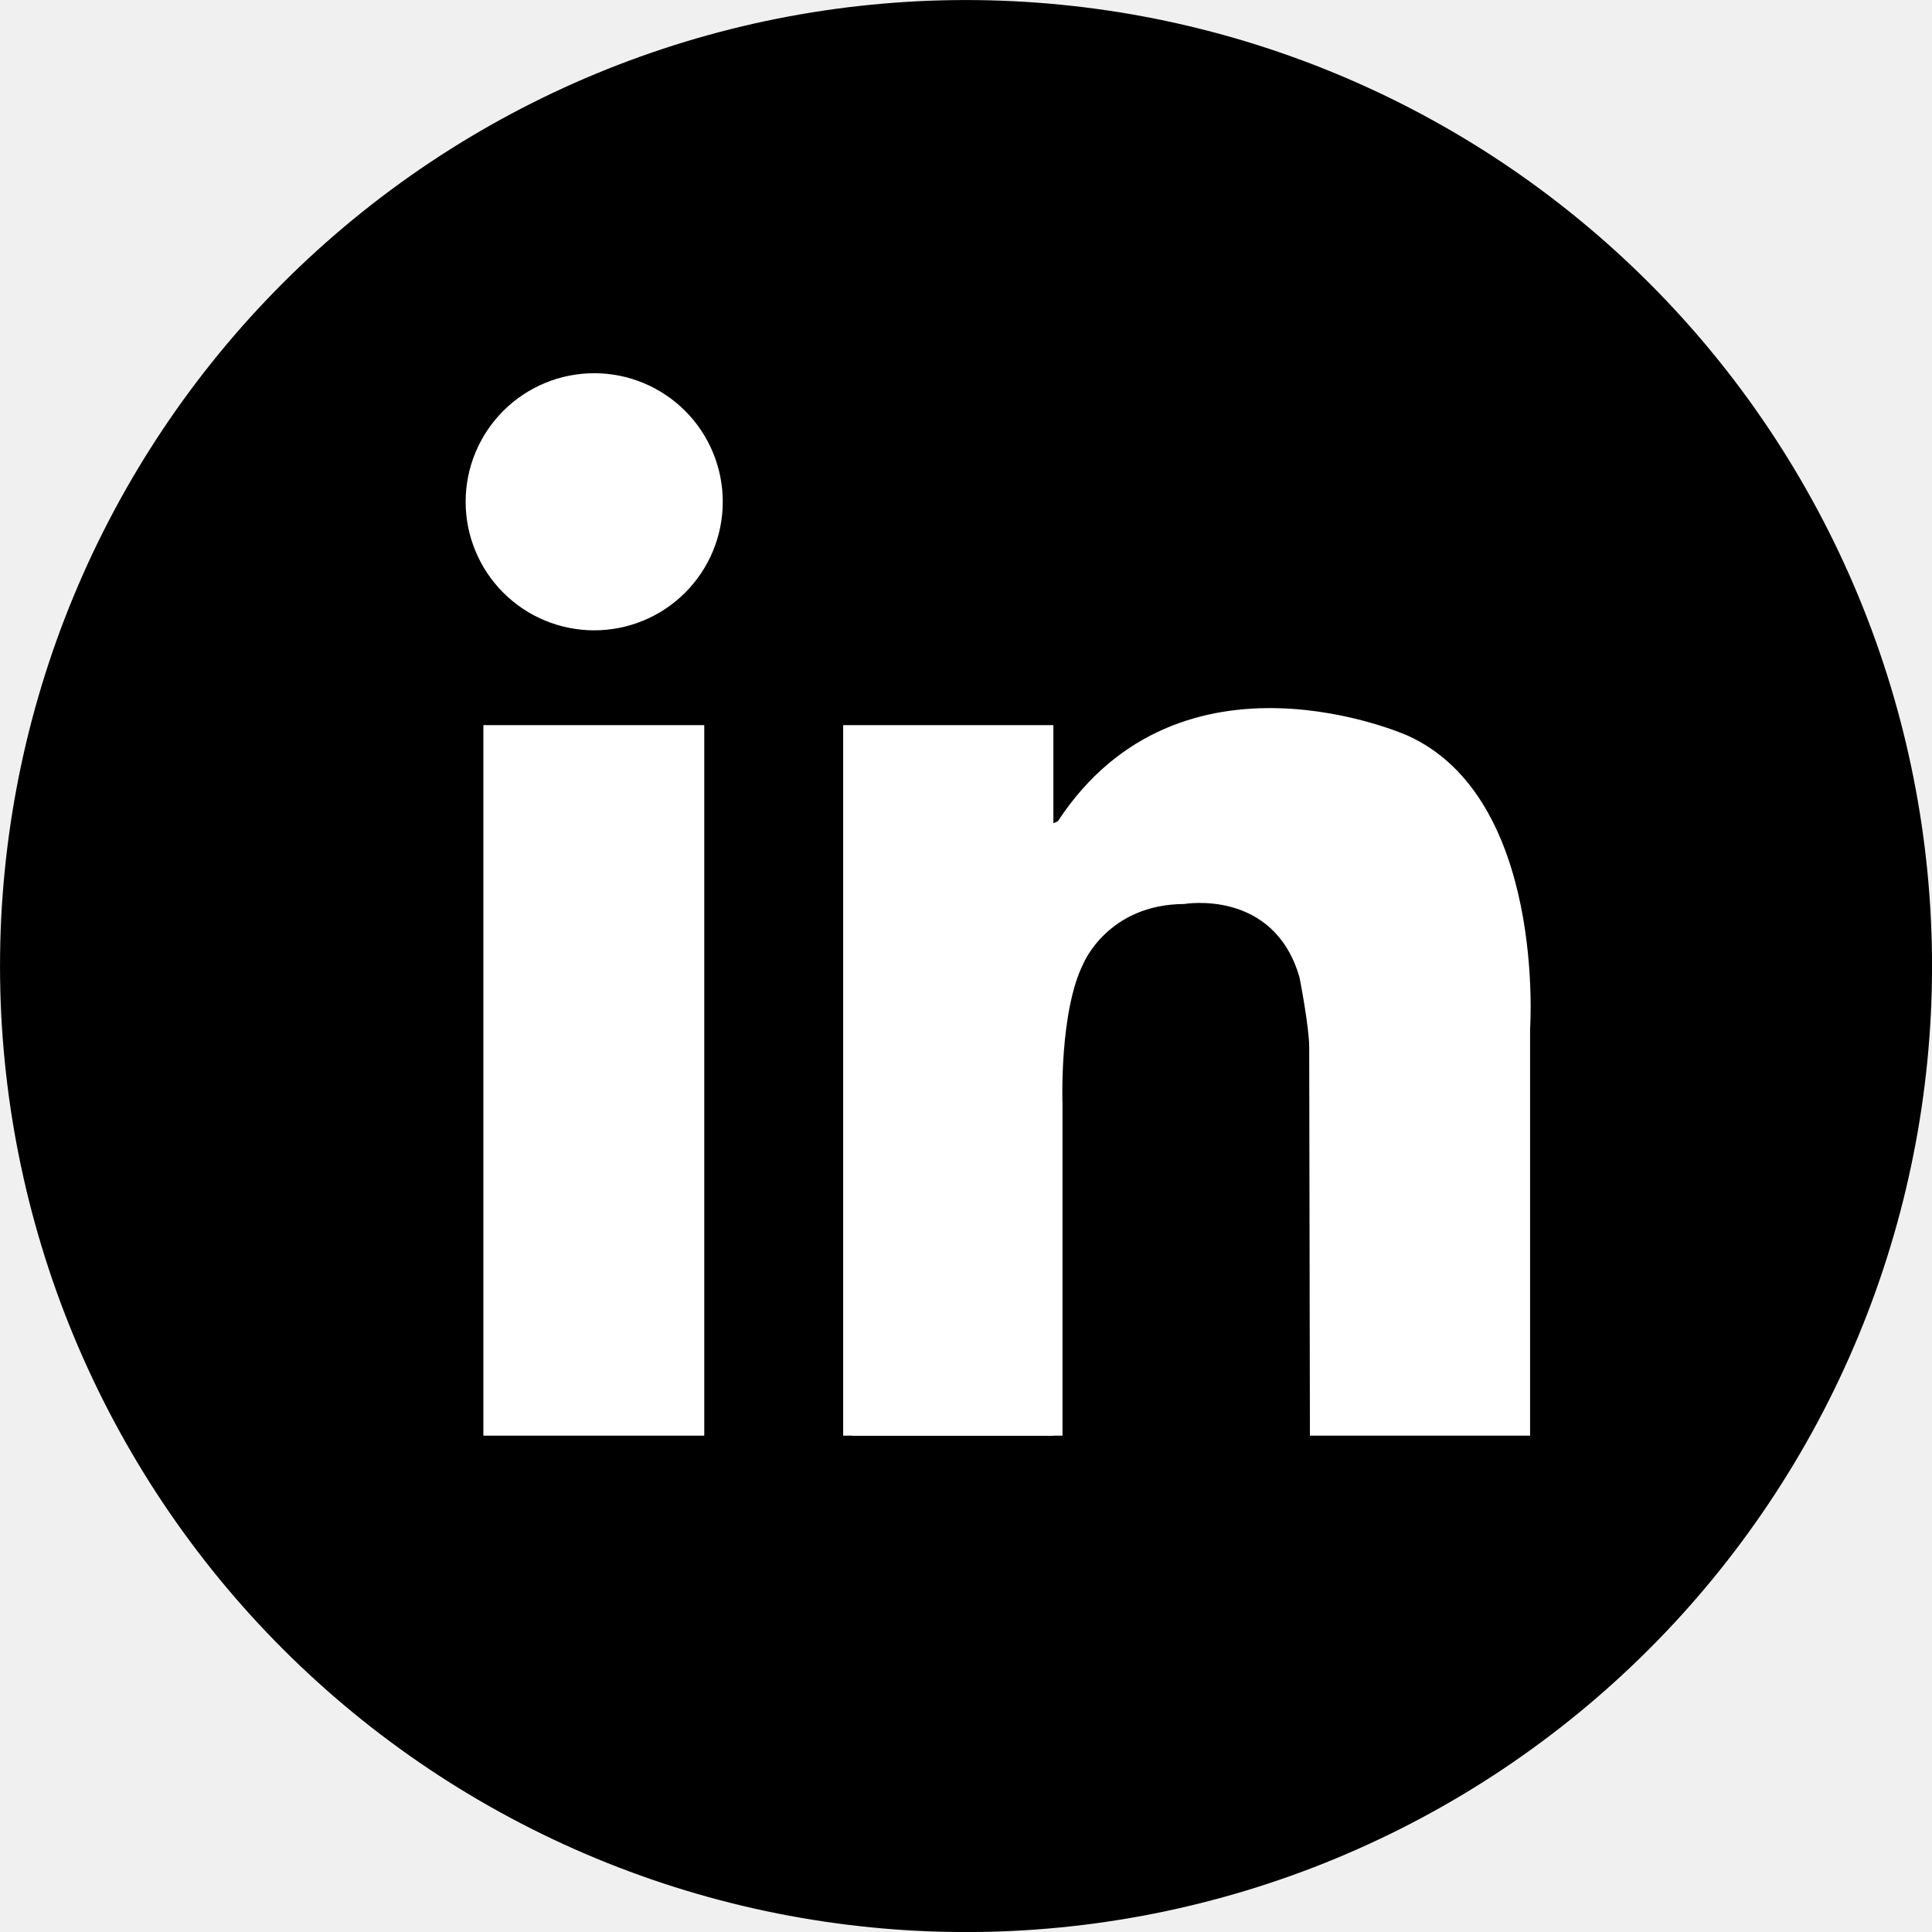
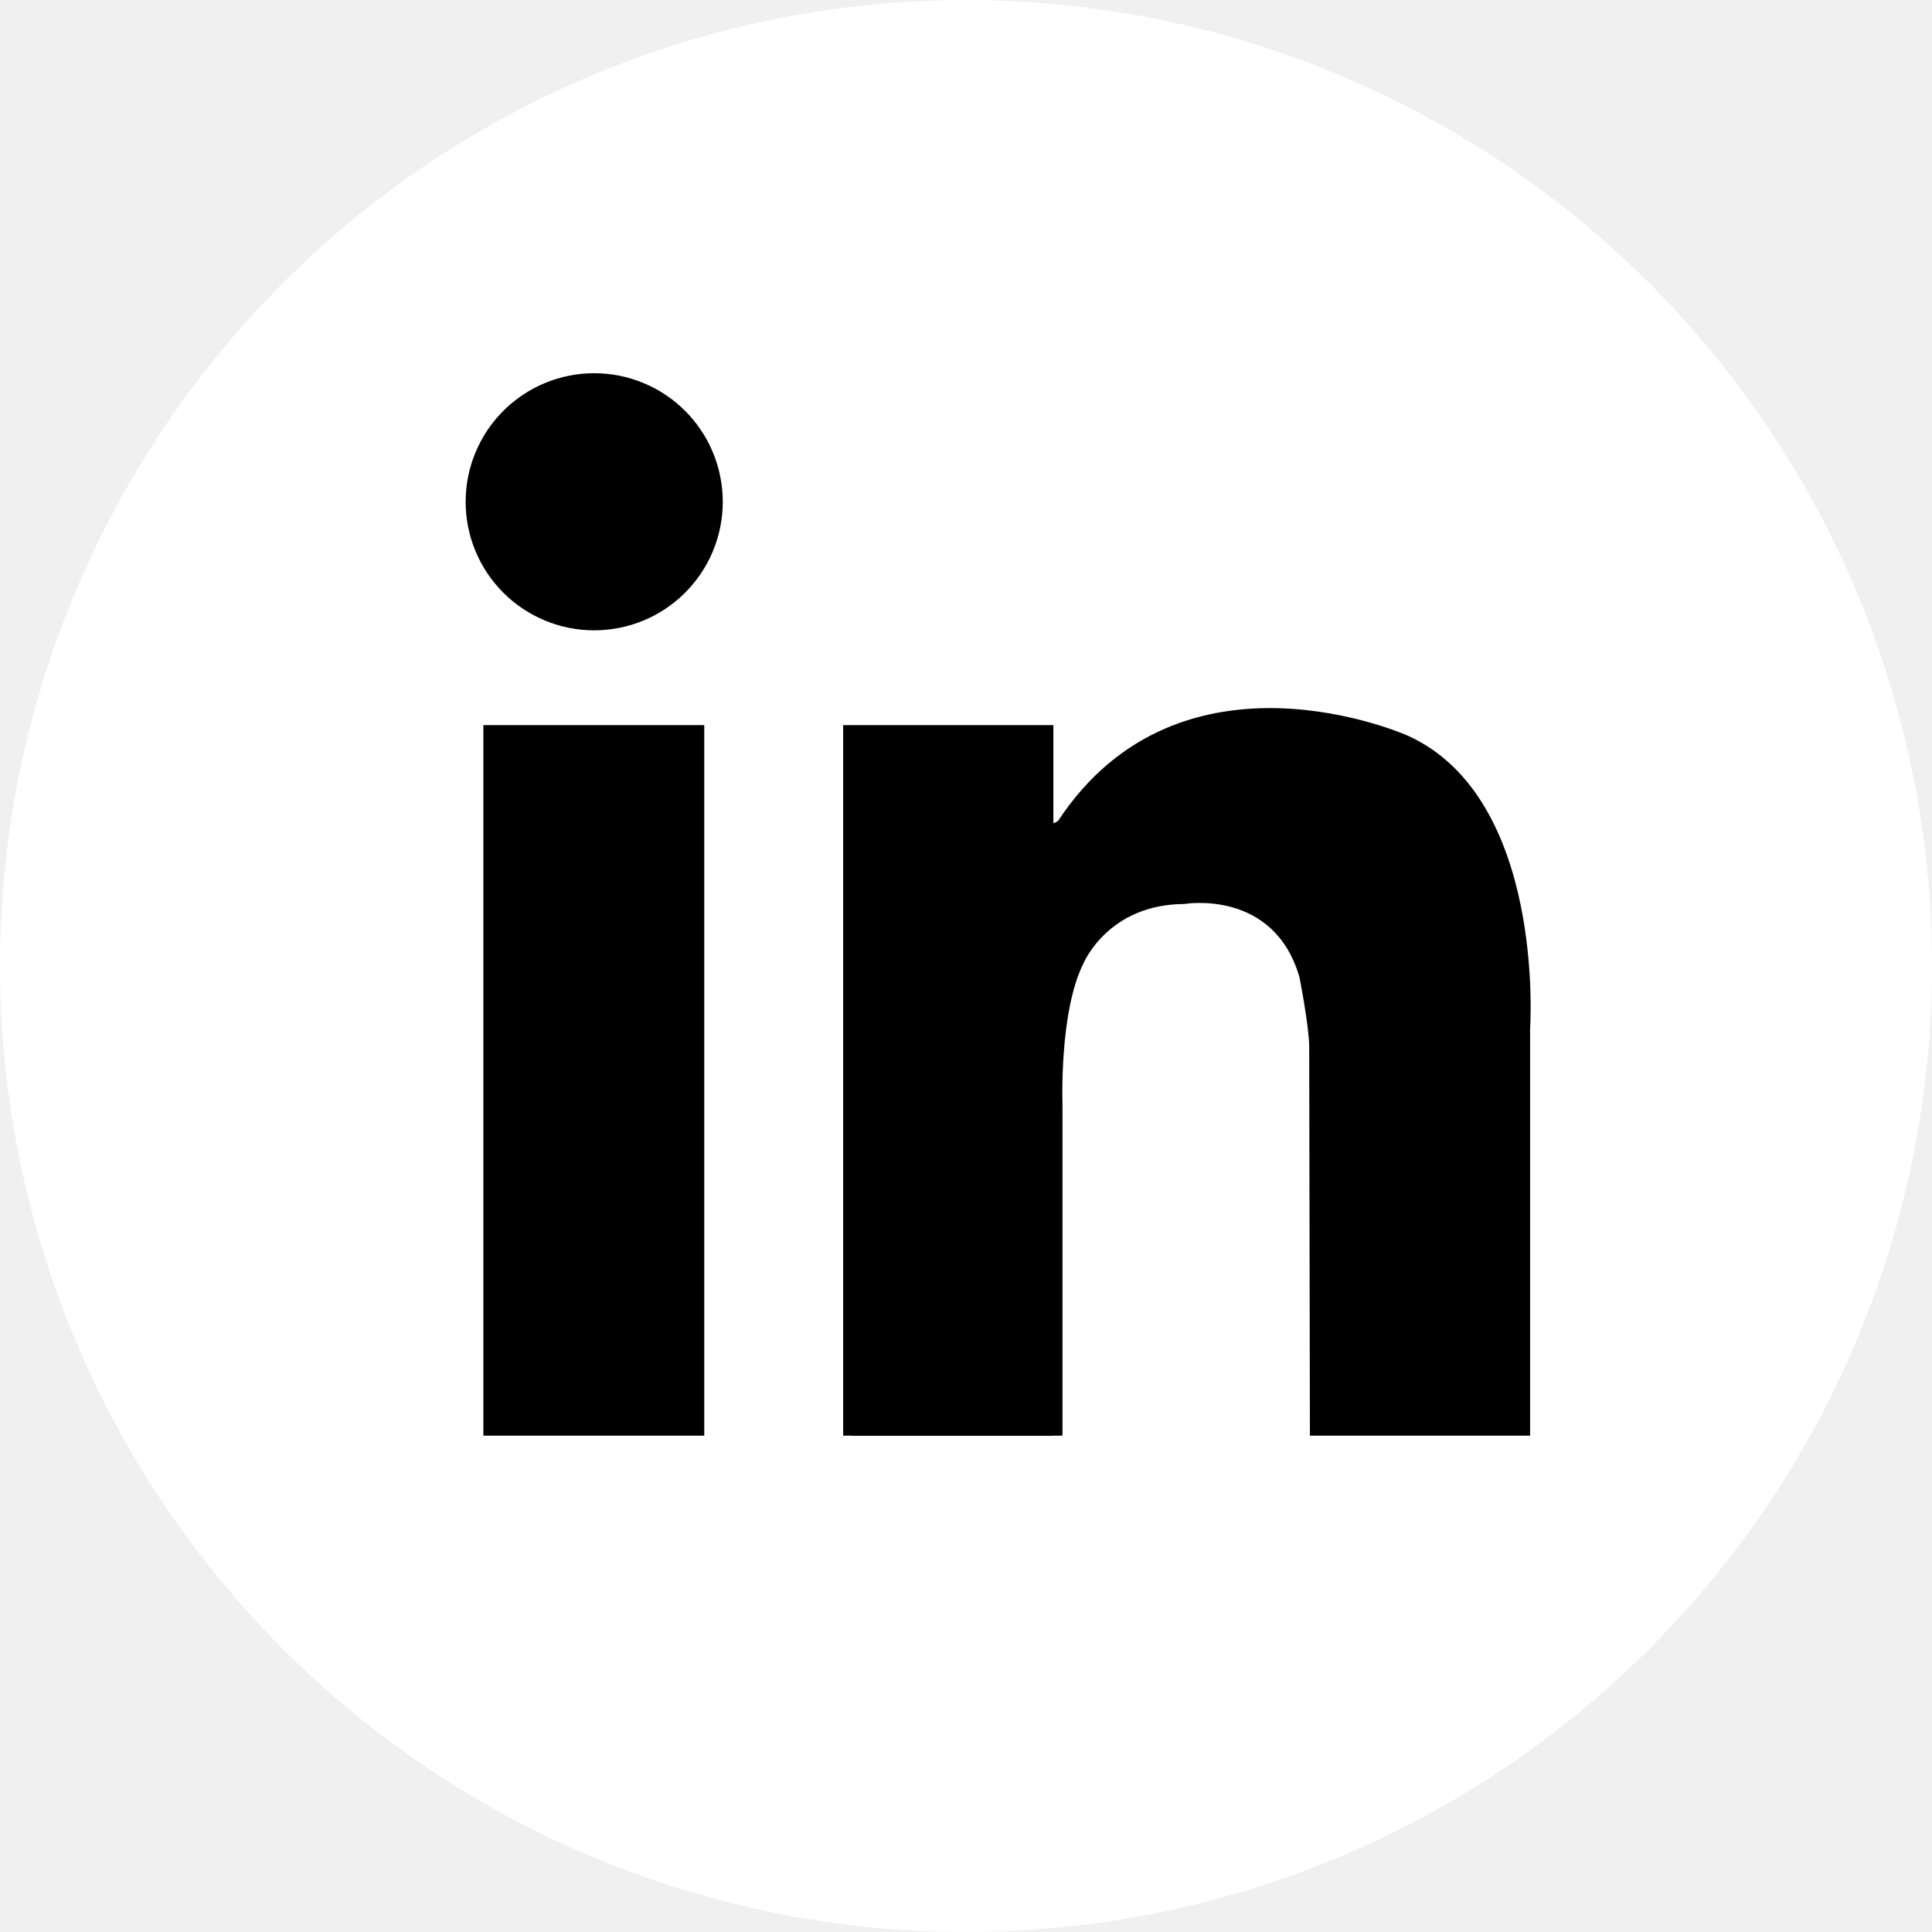
<svg xmlns="http://www.w3.org/2000/svg" width="512" zoomAndPan="magnify" viewBox="0 0 384 384" height="512" preserveAspectRatio="xMidYMid meet" version="1.0">
-   <path fill="#000000" d="M 384.008 192.008 C 384.008 195.148 383.93 198.289 383.773 201.43 C 383.621 204.566 383.391 207.699 383.082 210.828 C 382.773 213.953 382.391 217.07 381.93 220.18 C 381.469 223.289 380.93 226.383 380.316 229.465 C 379.703 232.547 379.016 235.613 378.254 238.66 C 377.488 241.707 376.652 244.734 375.738 247.742 C 374.828 250.75 373.84 253.734 372.781 256.691 C 371.723 259.648 370.594 262.582 369.391 265.484 C 368.188 268.387 366.914 271.258 365.57 274.098 C 364.23 276.938 362.816 279.746 361.336 282.516 C 359.855 285.289 358.305 288.02 356.691 290.715 C 355.074 293.41 353.395 296.066 351.648 298.68 C 349.902 301.289 348.094 303.859 346.223 306.383 C 344.352 308.906 342.418 311.383 340.426 313.812 C 338.43 316.242 336.379 318.621 334.27 320.949 C 332.16 323.277 329.992 325.551 327.77 327.773 C 325.547 329.996 323.273 332.16 320.945 334.27 C 318.617 336.383 316.238 338.434 313.809 340.426 C 311.379 342.422 308.902 344.352 306.379 346.223 C 303.855 348.098 301.289 349.906 298.676 351.652 C 296.062 353.398 293.41 355.078 290.715 356.691 C 288.02 358.309 285.285 359.855 282.516 361.336 C 279.742 362.82 276.938 364.23 274.098 365.574 C 271.254 366.918 268.383 368.191 265.48 369.395 C 262.578 370.598 259.648 371.727 256.688 372.785 C 253.73 373.844 250.746 374.828 247.742 375.742 C 244.734 376.652 241.707 377.492 238.656 378.254 C 235.609 379.02 232.543 379.707 229.465 380.32 C 226.383 380.934 223.285 381.469 220.18 381.93 C 217.07 382.391 213.953 382.777 210.824 383.086 C 207.699 383.391 204.566 383.625 201.426 383.777 C 198.289 383.934 195.148 384.008 192.004 384.008 C 188.863 384.008 185.723 383.934 182.586 383.777 C 179.445 383.625 176.312 383.391 173.188 383.086 C 170.059 382.777 166.941 382.391 163.832 381.93 C 160.727 381.469 157.629 380.934 154.547 380.32 C 151.465 379.707 148.402 379.02 145.352 378.254 C 142.305 377.492 139.277 376.652 136.27 375.742 C 133.266 374.828 130.281 373.844 127.324 372.785 C 124.363 371.727 121.434 370.598 118.531 369.395 C 115.625 368.191 112.754 366.918 109.914 365.574 C 107.074 364.23 104.27 362.82 101.496 361.336 C 98.727 359.855 95.992 358.309 93.297 356.691 C 90.602 355.078 87.949 353.398 85.336 351.652 C 82.723 349.906 80.156 348.098 77.629 346.223 C 75.105 344.352 72.629 342.422 70.203 340.426 C 67.773 338.434 65.395 336.383 63.066 334.27 C 60.738 332.16 58.461 329.996 56.242 327.773 C 54.02 325.551 51.852 323.277 49.742 320.949 C 47.633 318.621 45.582 316.242 43.586 313.812 C 41.594 311.383 39.66 308.906 37.789 306.383 C 35.918 303.859 34.109 301.289 32.363 298.68 C 30.617 296.066 28.938 293.41 27.32 290.715 C 25.707 288.02 24.156 285.289 22.676 282.516 C 21.195 279.746 19.781 276.938 18.438 274.098 C 17.094 271.258 15.824 268.387 14.621 265.484 C 13.418 262.582 12.285 259.648 11.227 256.691 C 10.168 253.734 9.184 250.75 8.273 247.742 C 7.359 244.734 6.523 241.707 5.758 238.66 C 4.996 235.613 4.309 232.547 3.695 229.465 C 3.082 226.383 2.543 223.289 2.082 220.18 C 1.621 217.07 1.238 213.953 0.93 210.828 C 0.621 207.699 0.391 204.566 0.234 201.43 C 0.082 198.289 0.004 195.148 0.004 192.008 C 0.004 188.867 0.082 185.727 0.234 182.586 C 0.391 179.449 0.621 176.316 0.93 173.188 C 1.238 170.062 1.621 166.945 2.082 163.836 C 2.543 160.727 3.082 157.633 3.695 154.551 C 4.309 151.469 4.996 148.402 5.758 145.355 C 6.523 142.309 7.359 139.281 8.273 136.273 C 9.184 133.266 10.168 130.285 11.227 127.324 C 12.285 124.367 13.418 121.434 14.621 118.531 C 15.824 115.629 17.094 112.758 18.438 109.918 C 19.781 107.078 21.195 104.27 22.676 101.5 C 24.156 98.727 25.707 95.996 27.32 93.301 C 28.938 90.605 30.617 87.949 32.363 85.34 C 34.109 82.727 35.918 80.156 37.789 77.633 C 39.66 75.109 41.594 72.633 43.586 70.203 C 45.582 67.773 47.633 65.395 49.742 63.066 C 51.852 60.738 54.02 58.465 56.242 56.242 C 58.461 54.02 60.738 51.855 63.066 49.746 C 65.395 47.633 67.773 45.582 70.203 43.59 C 72.629 41.598 75.105 39.664 77.629 37.793 C 80.156 35.918 82.723 34.109 85.336 32.363 C 87.949 30.621 90.602 28.938 93.297 27.324 C 95.992 25.707 98.727 24.16 101.496 22.68 C 104.27 21.195 107.074 19.785 109.914 18.441 C 112.754 17.098 115.625 15.824 118.531 14.621 C 121.434 13.418 124.363 12.289 127.324 11.23 C 130.281 10.172 133.266 9.188 136.27 8.273 C 139.277 7.363 142.305 6.523 145.352 5.762 C 148.402 4.996 151.465 4.309 154.547 3.695 C 157.629 3.082 160.727 2.547 163.832 2.086 C 166.941 1.625 170.059 1.238 173.188 0.934 C 176.312 0.625 179.445 0.395 182.586 0.238 C 185.723 0.086 188.863 0.008 192.004 0.008 C 195.148 0.008 198.289 0.086 201.426 0.238 C 204.566 0.395 207.699 0.625 210.824 0.934 C 213.953 1.238 217.07 1.625 220.18 2.086 C 223.285 2.547 226.383 3.082 229.465 3.695 C 232.543 4.309 235.609 4.996 238.656 5.762 C 241.707 6.523 244.734 7.363 247.742 8.273 C 250.746 9.188 253.73 10.172 256.688 11.23 C 259.648 12.289 262.578 13.418 265.48 14.621 C 268.383 15.824 271.254 17.098 274.098 18.441 C 276.938 19.785 279.742 21.195 282.516 22.68 C 285.285 24.16 288.02 25.707 290.715 27.324 C 293.41 28.938 296.062 30.621 298.676 32.363 C 301.289 34.109 303.855 35.918 306.379 37.793 C 308.902 39.664 311.379 41.598 313.809 43.59 C 316.238 45.582 318.617 47.633 320.945 49.746 C 323.273 51.855 325.547 54.02 327.77 56.242 C 329.992 58.465 332.16 60.738 334.27 63.066 C 336.379 65.395 338.43 67.773 340.426 70.203 C 342.418 72.633 344.352 75.109 346.223 77.633 C 348.094 80.156 349.902 82.727 351.648 85.34 C 353.395 87.949 355.074 90.605 356.691 93.301 C 358.305 95.996 359.855 98.727 361.336 101.5 C 362.816 104.27 364.23 107.078 365.57 109.918 C 366.914 112.758 368.188 115.629 369.391 118.531 C 370.594 121.434 371.723 124.367 372.781 127.324 C 373.84 130.285 374.828 133.266 375.738 136.273 C 376.652 139.281 377.488 142.309 378.254 145.355 C 379.016 148.402 379.703 151.469 380.316 154.551 C 380.93 157.633 381.469 160.727 381.93 163.836 C 382.391 166.945 382.773 170.062 383.082 173.188 C 383.391 176.316 383.621 179.449 383.773 182.586 C 383.93 185.727 384.008 188.867 384.008 192.008 Z M 384.008 192.008 " fill-opacity="1" fill-rule="nonzero" />
-   <path fill="#ffffff" d="M 143.656 99.73 C 143.656 100.57 143.613 101.402 143.535 102.238 C 143.453 103.07 143.328 103.895 143.164 104.719 C 143.004 105.539 142.801 106.348 142.555 107.148 C 142.312 107.949 142.031 108.738 141.711 109.512 C 141.391 110.285 141.035 111.039 140.641 111.777 C 140.246 112.516 139.816 113.234 139.352 113.93 C 138.887 114.625 138.387 115.297 137.855 115.941 C 137.324 116.59 136.762 117.211 136.172 117.801 C 135.582 118.391 134.961 118.953 134.312 119.484 C 133.668 120.016 132.996 120.516 132.301 120.98 C 131.605 121.445 130.887 121.875 130.148 122.27 C 129.41 122.664 128.656 123.02 127.883 123.34 C 127.109 123.66 126.32 123.941 125.52 124.184 C 124.719 124.43 123.91 124.633 123.09 124.793 C 122.266 124.957 121.441 125.078 120.609 125.16 C 119.773 125.242 118.941 125.285 118.102 125.285 C 117.266 125.285 116.43 125.242 115.598 125.16 C 114.766 125.078 113.938 124.957 113.117 124.793 C 112.297 124.633 111.484 124.43 110.684 124.184 C 109.883 123.941 109.098 123.66 108.324 123.34 C 107.551 123.02 106.797 122.664 106.059 122.27 C 105.32 121.875 104.602 121.445 103.906 120.98 C 103.211 120.516 102.539 120.016 101.891 119.484 C 101.246 118.953 100.625 118.391 100.035 117.801 C 99.441 117.211 98.883 116.59 98.352 115.941 C 97.82 115.297 97.32 114.625 96.855 113.93 C 96.391 113.234 95.961 112.516 95.566 111.777 C 95.172 111.039 94.816 110.285 94.496 109.512 C 94.176 108.738 93.895 107.949 93.648 107.148 C 93.406 106.348 93.203 105.539 93.039 104.719 C 92.879 103.895 92.754 103.07 92.672 102.238 C 92.59 101.402 92.551 100.57 92.551 99.73 C 92.551 98.895 92.59 98.059 92.672 97.227 C 92.754 96.395 92.879 95.566 93.039 94.746 C 93.203 93.926 93.406 93.113 93.648 92.312 C 93.895 91.512 94.176 90.727 94.496 89.953 C 94.816 89.18 95.172 88.426 95.566 87.688 C 95.961 86.949 96.391 86.23 96.855 85.535 C 97.32 84.84 97.82 84.168 98.352 83.52 C 98.883 82.875 99.441 82.254 100.035 81.664 C 100.625 81.07 101.246 80.512 101.891 79.98 C 102.539 79.449 103.211 78.949 103.906 78.484 C 104.602 78.02 105.32 77.59 106.059 77.195 C 106.797 76.801 107.551 76.445 108.324 76.125 C 109.098 75.805 109.883 75.523 110.684 75.277 C 111.484 75.035 112.297 74.832 113.117 74.668 C 113.938 74.508 114.766 74.383 115.598 74.301 C 116.43 74.219 117.266 74.18 118.102 74.18 C 118.941 74.18 119.773 74.219 120.609 74.301 C 121.441 74.383 122.266 74.508 123.09 74.668 C 123.91 74.832 124.719 75.035 125.52 75.277 C 126.32 75.523 127.109 75.805 127.883 76.125 C 128.656 76.445 129.41 76.801 130.148 77.195 C 130.887 77.59 131.605 78.02 132.301 78.484 C 132.996 78.949 133.668 79.449 134.312 79.98 C 134.961 80.512 135.582 81.07 136.172 81.664 C 136.762 82.254 137.324 82.875 137.855 83.52 C 138.387 84.168 138.887 84.84 139.352 85.535 C 139.816 86.23 140.246 86.949 140.641 87.688 C 141.035 88.426 141.391 89.18 141.711 89.953 C 142.031 90.727 142.312 91.512 142.555 92.312 C 142.801 93.113 143.004 93.926 143.164 94.746 C 143.328 95.566 143.453 96.395 143.535 97.227 C 143.613 98.059 143.656 98.895 143.656 99.73 Z M 143.656 99.73 " fill-opacity="1" fill-rule="nonzero" />
-   <path fill="#ffffff" d="M 96.074 144.125 L 139.977 144.125 L 139.977 285.348 L 96.074 285.348 Z M 96.074 144.125 " fill-opacity="1" fill-rule="nonzero" />
-   <path fill="#ffffff" d="M 167.586 144.125 L 209.367 144.125 L 209.367 285.348 L 167.586 285.348 Z M 167.586 144.125 " fill-opacity="1" fill-rule="nonzero" />
-   <path fill="#ffffff" d="M 169.391 219.316 L 211.176 219.316 L 211.176 285.348 L 169.391 285.348 Z M 169.391 219.316 " fill-opacity="1" fill-rule="nonzero" />
-   <path fill="#ffffff" d="M 211.176 219.316 C 211.176 219.316 210.523 201 215.352 191.477 C 215.352 191.477 220.184 179.746 235.367 179.676 C 235.367 179.676 253.176 176.566 258.281 194.238 C 258.281 194.238 260.215 204.039 260.215 208.184 C 260.215 212.324 260.355 285.352 260.355 285.352 L 304.117 285.352 L 304.117 204.453 C 304.117 204.453 307.289 158.762 279.863 146.242 C 279.863 146.242 234.766 125.996 210.289 163.18 C 210.289 163.18 204.953 166.859 204.211 156.551 C 203.477 146.242 197.219 172.383 197.035 172.934 C 196.852 173.488 204.211 225.023 204.211 225.023 Z M 211.176 219.316 " fill-opacity="1" fill-rule="nonzero" />
+   <path fill="#ffffff" d="M 384.008 192.008 C 384.008 195.148 383.93 198.289 383.773 201.43 C 383.621 204.566 383.391 207.699 383.082 210.828 C 382.773 213.953 382.391 217.07 381.93 220.18 C 381.469 223.289 380.93 226.383 380.316 229.465 C 379.703 232.547 379.016 235.613 378.254 238.66 C 377.488 241.707 376.652 244.734 375.738 247.742 C 374.828 250.75 373.84 253.734 372.781 256.691 C 371.723 259.648 370.594 262.582 369.391 265.484 C 368.188 268.387 366.914 271.258 365.57 274.098 C 364.23 276.938 362.816 279.746 361.336 282.516 C 359.855 285.289 358.305 288.02 356.691 290.715 C 355.074 293.41 353.395 296.066 351.648 298.68 C 349.902 301.289 348.094 303.859 346.223 306.383 C 344.352 308.906 342.418 311.383 340.426 313.812 C 338.43 316.242 336.379 318.621 334.27 320.949 C 332.16 323.277 329.992 325.551 327.77 327.773 C 325.547 329.996 323.273 332.16 320.945 334.27 C 318.617 336.383 316.238 338.434 313.809 340.426 C 311.379 342.422 308.902 344.352 306.379 346.223 C 303.855 348.098 301.289 349.906 298.676 351.652 C 296.062 353.398 293.41 355.078 290.715 356.691 C 288.02 358.309 285.285 359.855 282.516 361.336 C 279.742 362.82 276.938 364.23 274.098 365.574 C 271.254 366.918 268.383 368.191 265.48 369.395 C 262.578 370.598 259.648 371.727 256.688 372.785 C 253.73 373.844 250.746 374.828 247.742 375.742 C 244.734 376.652 241.707 377.492 238.656 378.254 C 235.609 379.02 232.543 379.707 229.465 380.32 C 226.383 380.934 223.285 381.469 220.18 381.93 C 217.07 382.391 213.953 382.777 210.824 383.086 C 207.699 383.391 204.566 383.625 201.426 383.777 C 198.289 383.934 195.148 384.008 192.004 384.008 C 188.863 384.008 185.723 383.934 182.586 383.777 C 179.445 383.625 176.312 383.391 173.188 383.086 C 170.059 382.777 166.941 382.391 163.832 381.93 C 160.727 381.469 157.629 380.934 154.547 380.32 C 151.465 379.707 148.402 379.02 145.352 378.254 C 142.305 377.492 139.277 376.652 136.27 375.742 C 133.266 374.828 130.281 373.844 127.324 372.785 C 124.363 371.727 121.434 370.598 118.531 369.395 C 115.625 368.191 112.754 366.918 109.914 365.574 C 107.074 364.23 104.27 362.82 101.496 361.336 C 98.727 359.855 95.992 358.309 93.297 356.691 C 90.602 355.078 87.949 353.398 85.336 351.652 C 82.723 349.906 80.156 348.098 77.629 346.223 C 75.105 344.352 72.629 342.422 70.203 340.426 C 67.773 338.434 65.395 336.383 63.066 334.27 C 60.738 332.16 58.461 329.996 56.242 327.773 C 54.02 325.551 51.852 323.277 49.742 320.949 C 47.633 318.621 45.582 316.242 43.586 313.812 C 41.594 311.383 39.66 308.906 37.789 306.383 C 35.918 303.859 34.109 301.289 32.363 298.68 C 30.617 296.066 28.938 293.41 27.32 290.715 C 25.707 288.02 24.156 285.289 22.676 282.516 C 21.195 279.746 19.781 276.938 18.438 274.098 C 17.094 271.258 15.824 268.387 14.621 265.484 C 13.418 262.582 12.285 259.648 11.227 256.691 C 10.168 253.734 9.184 250.75 8.273 247.742 C 7.359 244.734 6.523 241.707 5.758 238.66 C 4.996 235.613 4.309 232.547 3.695 229.465 C 3.082 226.383 2.543 223.289 2.082 220.18 C 1.621 217.07 1.238 213.953 0.93 210.828 C 0.621 207.699 0.391 204.566 0.234 201.43 C 0.082 198.289 0.004 195.148 0.004 192.008 C 0.004 188.867 0.082 185.727 0.234 182.586 C 0.391 179.449 0.621 176.316 0.93 173.188 C 1.238 170.062 1.621 166.945 2.082 163.836 C 2.543 160.727 3.082 157.633 3.695 154.551 C 4.309 151.469 4.996 148.402 5.758 145.355 C 6.523 142.309 7.359 139.281 8.273 136.273 C 9.184 133.266 10.168 130.285 11.227 127.324 C 12.285 124.367 13.418 121.434 14.621 118.531 C 15.824 115.629 17.094 112.758 18.438 109.918 C 19.781 107.078 21.195 104.27 22.676 101.5 C 24.156 98.727 25.707 95.996 27.32 93.301 C 28.938 90.605 30.617 87.949 32.363 85.34 C 34.109 82.727 35.918 80.156 37.789 77.633 C 39.66 75.109 41.594 72.633 43.586 70.203 C 45.582 67.773 47.633 65.395 49.742 63.066 C 51.852 60.738 54.02 58.465 56.242 56.242 C 58.461 54.02 60.738 51.855 63.066 49.746 C 65.395 47.633 67.773 45.582 70.203 43.59 C 72.629 41.598 75.105 39.664 77.629 37.793 C 80.156 35.918 82.723 34.109 85.336 32.363 C 87.949 30.621 90.602 28.938 93.297 27.324 C 95.992 25.707 98.727 24.16 101.496 22.68 C 104.27 21.195 107.074 19.785 109.914 18.441 C 112.754 17.098 115.625 15.824 118.531 14.621 C 121.434 13.418 124.363 12.289 127.324 11.23 C 130.281 10.172 133.266 9.188 136.27 8.273 C 139.277 7.363 142.305 6.523 145.352 5.762 C 148.402 4.996 151.465 4.309 154.547 3.695 C 157.629 3.082 160.727 2.547 163.832 2.086 C 166.941 1.625 170.059 1.238 173.188 0.934 C 176.312 0.625 179.445 0.395 182.586 0.238 C 185.723 0.086 188.863 0.008 192.004 0.008 C 195.148 0.008 198.289 0.086 201.426 0.238 C 204.566 0.395 207.699 0.625 210.824 0.934 C 213.953 1.238 217.07 1.625 220.18 2.086 C 223.285 2.547 226.383 3.082 229.465 3.695 C 232.543 4.309 235.609 4.996 238.656 5.762 C 241.707 6.523 244.734 7.363 247.742 8.273 C 250.746 9.188 253.73 10.172 256.688 11.23 C 259.648 12.289 262.578 13.418 265.48 14.621 C 268.383 15.824 271.254 17.098 274.098 18.441 C 276.938 19.785 279.742 21.195 282.516 22.68 C 285.285 24.16 288.02 25.707 290.715 27.324 C 293.41 28.938 296.062 30.621 298.676 32.363 C 301.289 34.109 303.855 35.918 306.379 37.793 C 308.902 39.664 311.379 41.598 313.809 43.59 C 316.238 45.582 318.617 47.633 320.945 49.746 C 323.273 51.855 325.547 54.02 327.77 56.242 C 329.992 58.465 332.16 60.738 334.27 63.066 C 336.379 65.395 338.43 67.773 340.426 70.203 C 342.418 72.633 344.352 75.109 346.223 77.633 C 348.094 80.156 349.902 82.727 351.648 85.34 C 353.395 87.949 355.074 90.605 356.691 93.301 C 358.305 95.996 359.855 98.727 361.336 101.5 C 362.816 104.27 364.23 107.078 365.57 109.918 C 366.914 112.758 368.188 115.629 369.391 118.531 C 370.594 121.434 371.723 124.367 372.781 127.324 C 373.84 130.285 374.828 133.266 375.738 136.273 C 376.652 139.281 377.488 142.309 378.254 145.355 C 379.016 148.402 379.703 151.469 380.316 154.551 C 380.93 157.633 381.469 160.727 381.93 163.836 C 382.391 166.945 382.773 170.062 383.082 173.188 C 383.391 176.316 383.621 179.449 383.773 182.586 C 383.93 185.727 384.008 188.867 384.008 192.008 Z M 384.008 192.008 " fill-opacity="1" fill-rule="nonzero" />
+   <path fill="#000000" d="M 143.656 99.73 C 143.656 100.57 143.613 101.402 143.535 102.238 C 143.453 103.07 143.328 103.895 143.164 104.719 C 143.004 105.539 142.801 106.348 142.555 107.148 C 142.312 107.949 142.031 108.738 141.711 109.512 C 141.391 110.285 141.035 111.039 140.641 111.777 C 140.246 112.516 139.816 113.234 139.352 113.93 C 138.887 114.625 138.387 115.297 137.855 115.941 C 137.324 116.59 136.762 117.211 136.172 117.801 C 135.582 118.391 134.961 118.953 134.312 119.484 C 133.668 120.016 132.996 120.516 132.301 120.98 C 131.605 121.445 130.887 121.875 130.148 122.27 C 129.41 122.664 128.656 123.02 127.883 123.34 C 127.109 123.66 126.32 123.941 125.52 124.184 C 124.719 124.43 123.91 124.633 123.09 124.793 C 122.266 124.957 121.441 125.078 120.609 125.16 C 119.773 125.242 118.941 125.285 118.102 125.285 C 117.266 125.285 116.43 125.242 115.598 125.16 C 114.766 125.078 113.938 124.957 113.117 124.793 C 112.297 124.633 111.484 124.43 110.684 124.184 C 109.883 123.941 109.098 123.66 108.324 123.34 C 107.551 123.02 106.797 122.664 106.059 122.27 C 105.32 121.875 104.602 121.445 103.906 120.98 C 103.211 120.516 102.539 120.016 101.891 119.484 C 101.246 118.953 100.625 118.391 100.035 117.801 C 99.441 117.211 98.883 116.59 98.352 115.941 C 97.82 115.297 97.32 114.625 96.855 113.93 C 96.391 113.234 95.961 112.516 95.566 111.777 C 95.172 111.039 94.816 110.285 94.496 109.512 C 94.176 108.738 93.895 107.949 93.648 107.148 C 93.406 106.348 93.203 105.539 93.039 104.719 C 92.879 103.895 92.754 103.07 92.672 102.238 C 92.59 101.402 92.551 100.57 92.551 99.73 C 92.551 98.895 92.59 98.059 92.672 97.227 C 92.754 96.395 92.879 95.566 93.039 94.746 C 93.203 93.926 93.406 93.113 93.648 92.312 C 93.895 91.512 94.176 90.727 94.496 89.953 C 94.816 89.18 95.172 88.426 95.566 87.688 C 95.961 86.949 96.391 86.23 96.855 85.535 C 97.32 84.84 97.82 84.168 98.352 83.52 C 98.883 82.875 99.441 82.254 100.035 81.664 C 100.625 81.07 101.246 80.512 101.891 79.98 C 102.539 79.449 103.211 78.949 103.906 78.484 C 104.602 78.02 105.32 77.59 106.059 77.195 C 106.797 76.801 107.551 76.445 108.324 76.125 C 109.098 75.805 109.883 75.523 110.684 75.277 C 111.484 75.035 112.297 74.832 113.117 74.668 C 113.938 74.508 114.766 74.383 115.598 74.301 C 116.43 74.219 117.266 74.18 118.102 74.18 C 118.941 74.18 119.773 74.219 120.609 74.301 C 121.441 74.383 122.266 74.508 123.09 74.668 C 123.91 74.832 124.719 75.035 125.52 75.277 C 126.32 75.523 127.109 75.805 127.883 76.125 C 128.656 76.445 129.41 76.801 130.148 77.195 C 130.887 77.59 131.605 78.02 132.301 78.484 C 132.996 78.949 133.668 79.449 134.312 79.98 C 134.961 80.512 135.582 81.07 136.172 81.664 C 136.762 82.254 137.324 82.875 137.855 83.52 C 138.387 84.168 138.887 84.84 139.352 85.535 C 139.816 86.23 140.246 86.949 140.641 87.688 C 141.035 88.426 141.391 89.18 141.711 89.953 C 142.031 90.727 142.312 91.512 142.555 92.312 C 142.801 93.113 143.004 93.926 143.164 94.746 C 143.328 95.566 143.453 96.395 143.535 97.227 C 143.613 98.059 143.656 98.895 143.656 99.73 Z M 143.656 99.73 " fill-opacity="1" fill-rule="nonzero" />
+   <path fill="#000000" d="M 96.074 144.125 L 139.977 144.125 L 139.977 285.348 L 96.074 285.348 Z M 96.074 144.125 " fill-opacity="1" fill-rule="nonzero" />
+   <path fill="#000000" d="M 167.586 144.125 L 209.367 144.125 L 209.367 285.348 L 167.586 285.348 Z M 167.586 144.125 " fill-opacity="1" fill-rule="nonzero" />
+   <path fill="#000000" d="M 169.391 219.316 L 211.176 219.316 L 211.176 285.348 L 169.391 285.348 Z M 169.391 219.316 " fill-opacity="1" fill-rule="nonzero" />
+   <path fill="#000000" d="M 211.176 219.316 C 211.176 219.316 210.523 201 215.352 191.477 C 215.352 191.477 220.184 179.746 235.367 179.676 C 235.367 179.676 253.176 176.566 258.281 194.238 C 258.281 194.238 260.215 204.039 260.215 208.184 C 260.215 212.324 260.355 285.352 260.355 285.352 L 304.117 285.352 L 304.117 204.453 C 304.117 204.453 307.289 158.762 279.863 146.242 C 279.863 146.242 234.766 125.996 210.289 163.18 C 210.289 163.18 204.953 166.859 204.211 156.551 C 203.477 146.242 197.219 172.383 197.035 172.934 C 196.852 173.488 204.211 225.023 204.211 225.023 Z M 211.176 219.316 " fill-opacity="1" fill-rule="nonzero" />
</svg>
